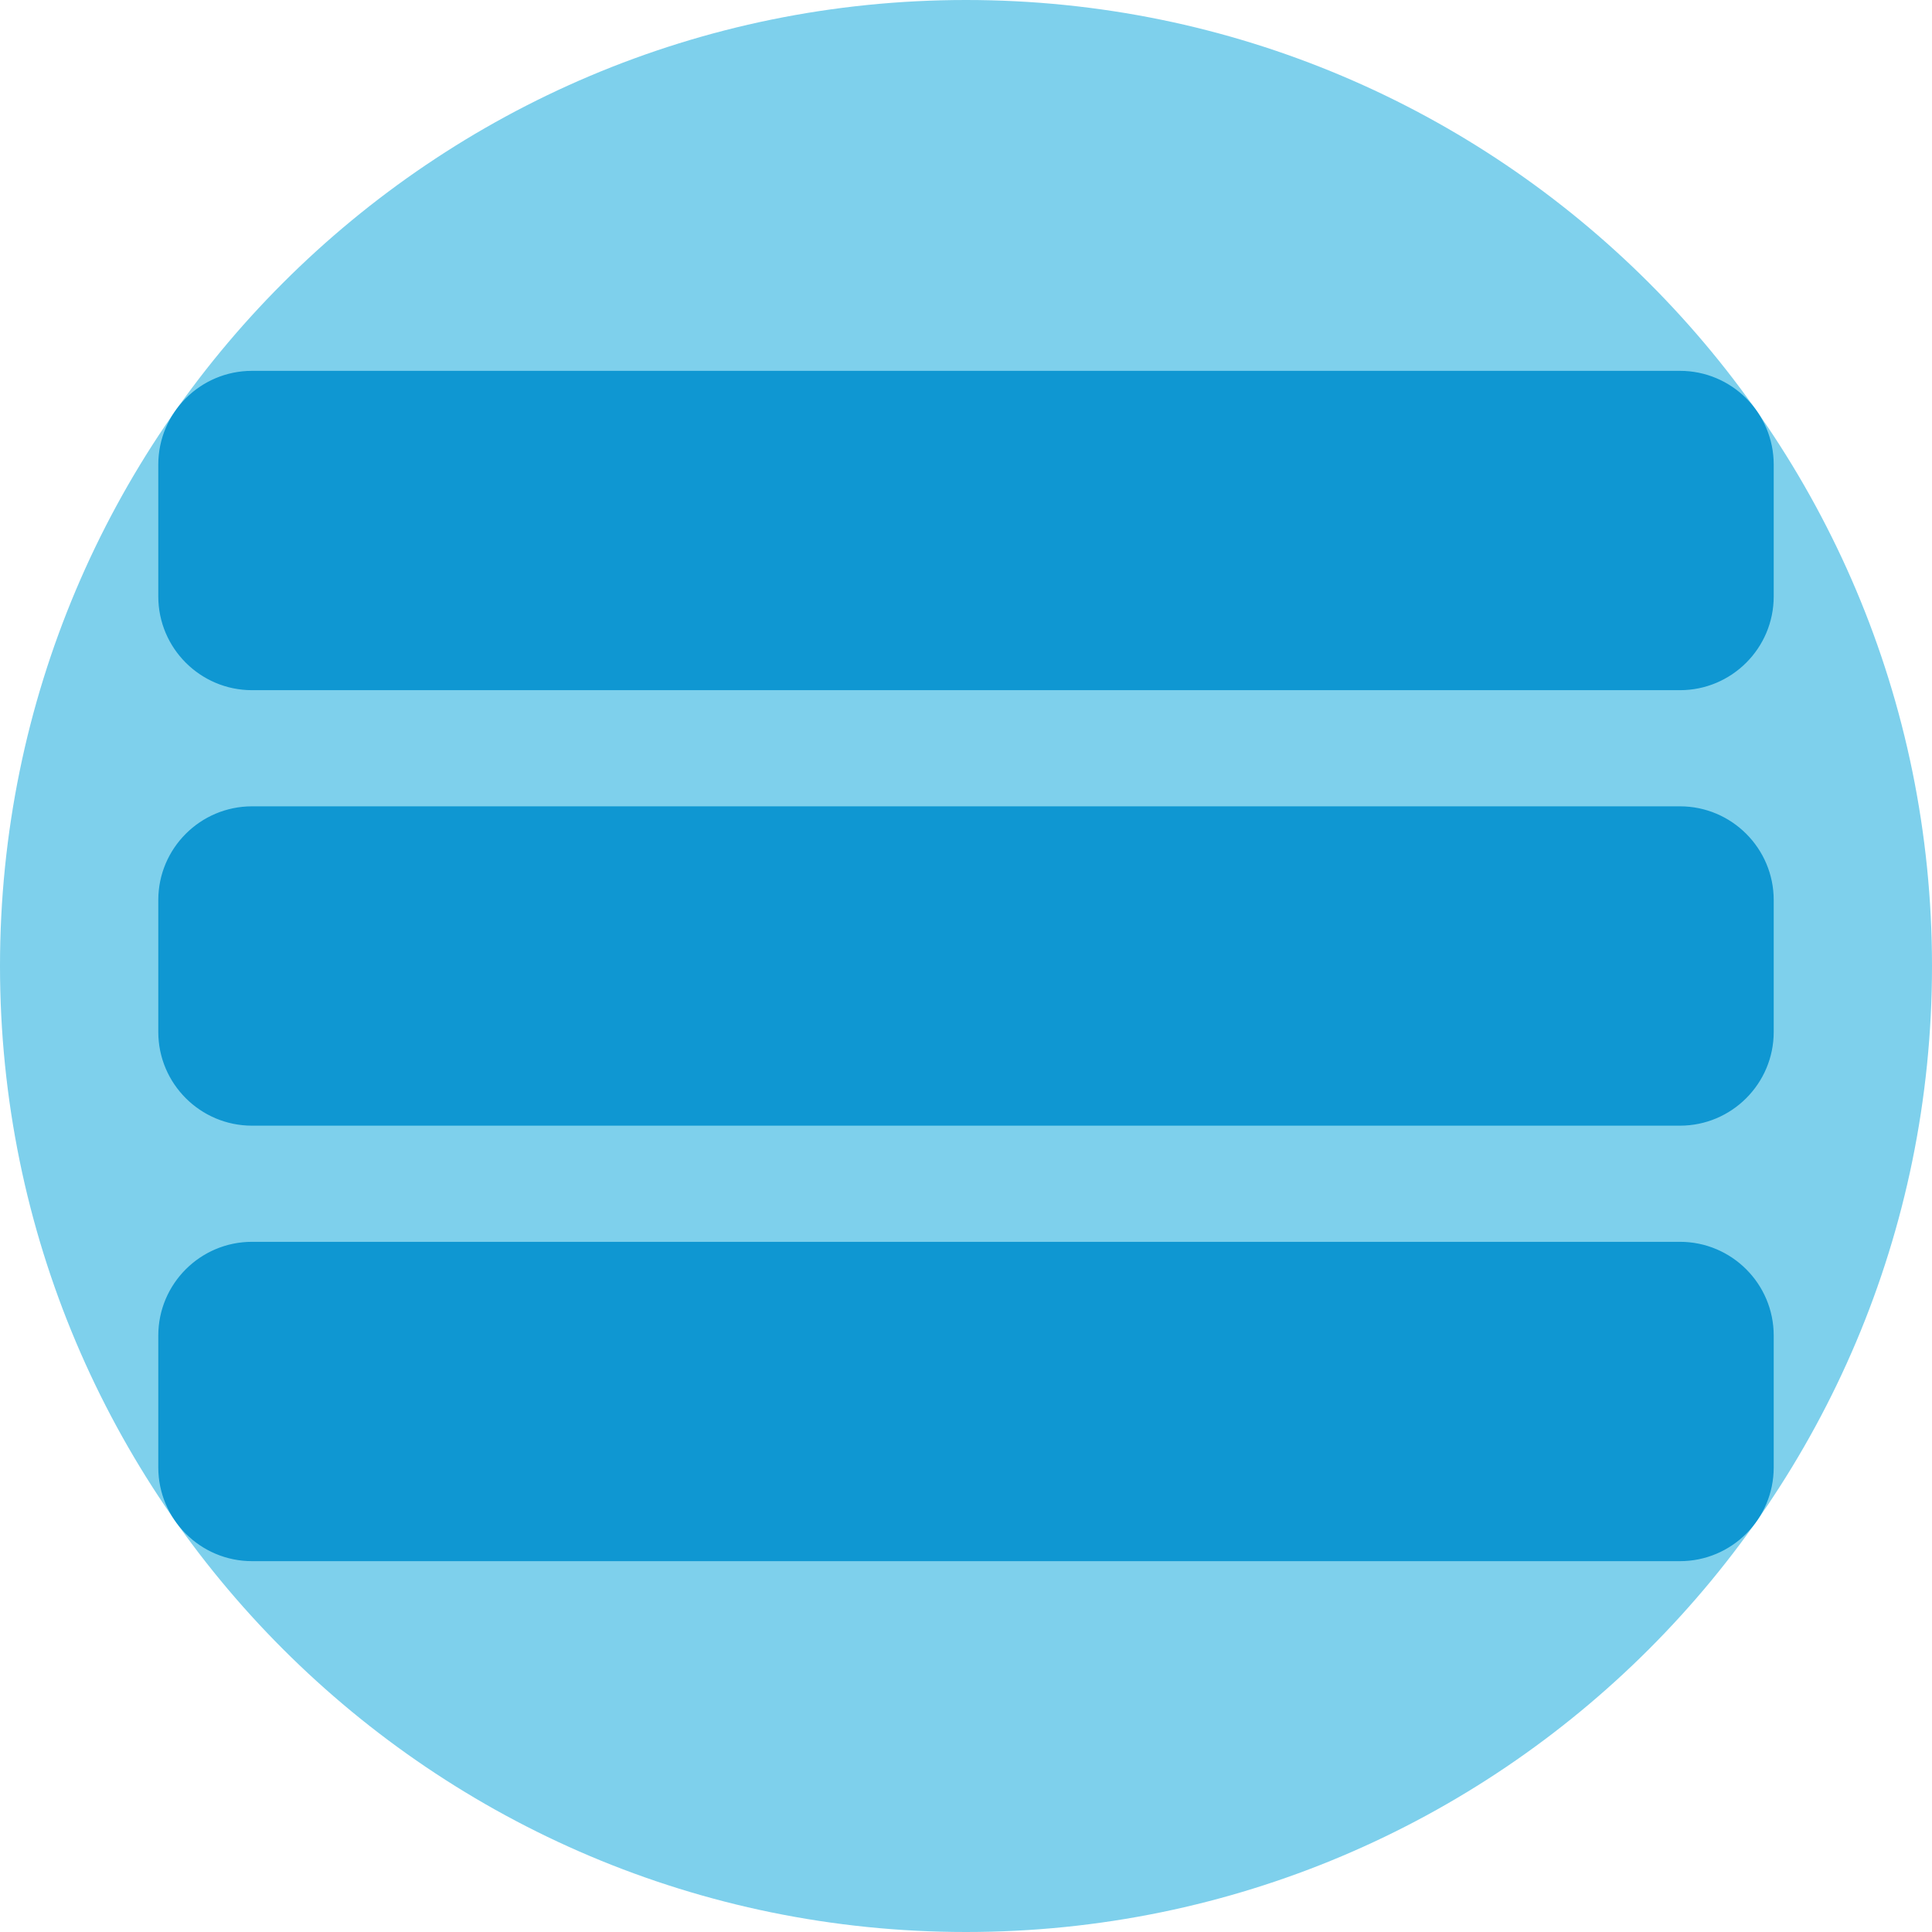
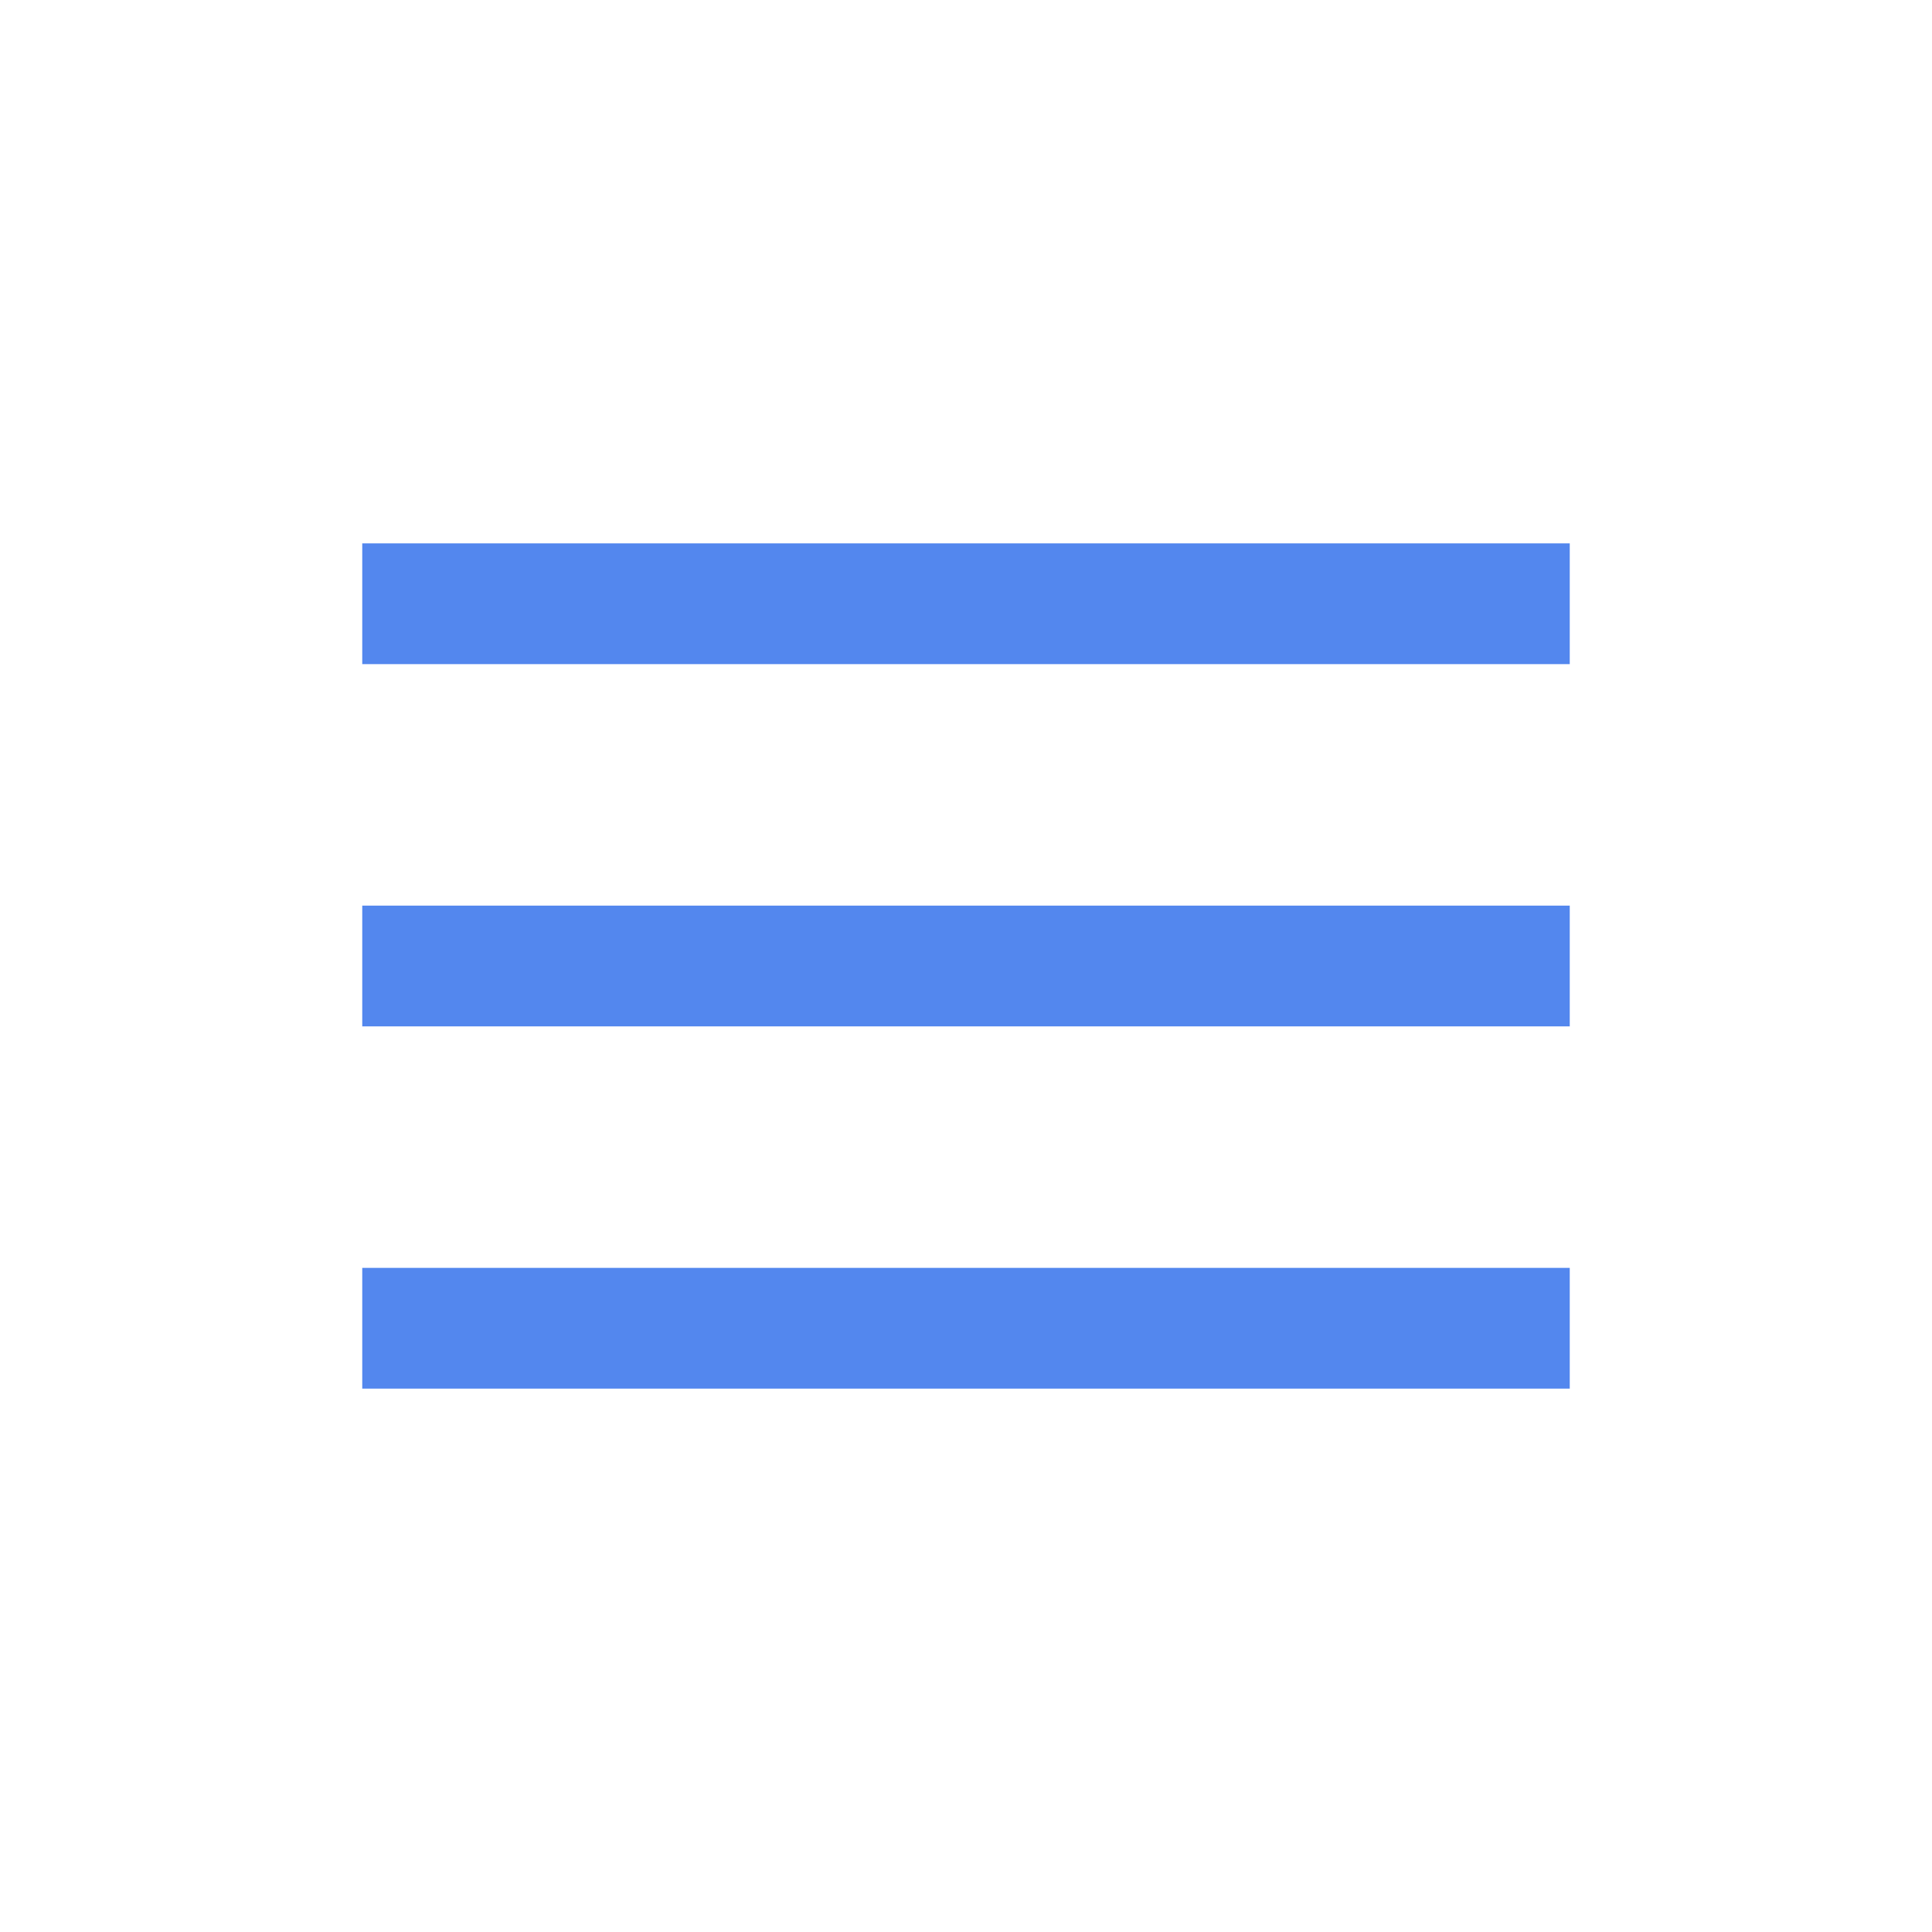
- <svg xmlns="http://www.w3.org/2000/svg" fill="#0f97d2" height="64px" width="64px" version="1.1" id="Layer_1" viewBox="-29.7 -29.7 356.40 356.40" xml:space="preserve" stroke="#0f97d2">
-   <g id="SVGRepo_bgCarrier" stroke-width="0">
-     <rect x="-29.7" y="-29.7" width="356.40" height="356.40" rx="178.2" fill="#7ed0ec" strokewidth="0" />
-   </g>
+ <svg xmlns="http://www.w3.org/2000/svg" width="64px" height="64px" viewBox="0 0 24 24" fill="none">
+   <g id="SVGRepo_bgCarrier" stroke-width="0" />
  <g id="SVGRepo_tracerCarrier" stroke-linecap="round" stroke-linejoin="round" />
  <g id="SVGRepo_iconCarrier">
-     <g>
-       <g>
-         <g>
-           <path d="M280.214,39.211H16.786C7.531,39.211,0,46.742,0,55.997v24.335c0,9.256,7.531,16.787,16.786,16.787h263.428 c9.255,0,16.786-7.531,16.786-16.787V55.997C297,46.742,289.469,39.211,280.214,39.211z" />
-           <path d="M280.214,119.546H16.786C7.531,119.546,0,127.077,0,136.332v24.336c0,9.255,7.531,16.786,16.786,16.786h263.428 c9.255,0,16.786-7.531,16.786-16.786v-24.336C297,127.077,289.469,119.546,280.214,119.546z" />
-           <path d="M280.214,199.881H16.786C7.531,199.881,0,207.411,0,216.668v24.335c0,9.255,7.531,16.786,16.786,16.786h263.428 c9.255,0,16.786-7.531,16.786-16.786v-24.335C297,207.411,289.469,199.881,280.214,199.881z" />
-         </g>
-       </g>
-     </g>
+     <path fill-rule="evenodd" clip-rule="evenodd" d="M19.5 8.25H4.5V6.75H19.5V8.25Z" fill="#5387ee" />
+     <path fill-rule="evenodd" clip-rule="evenodd" d="M19.5 12.75H4.5V11.25H19.5V12.75Z" fill="#5387ee" />
+     <path fill-rule="evenodd" clip-rule="evenodd" d="M19.5 17.25H4.5V15.75H19.5V17.25Z" fill="#5387ee" />
  </g>
</svg>
